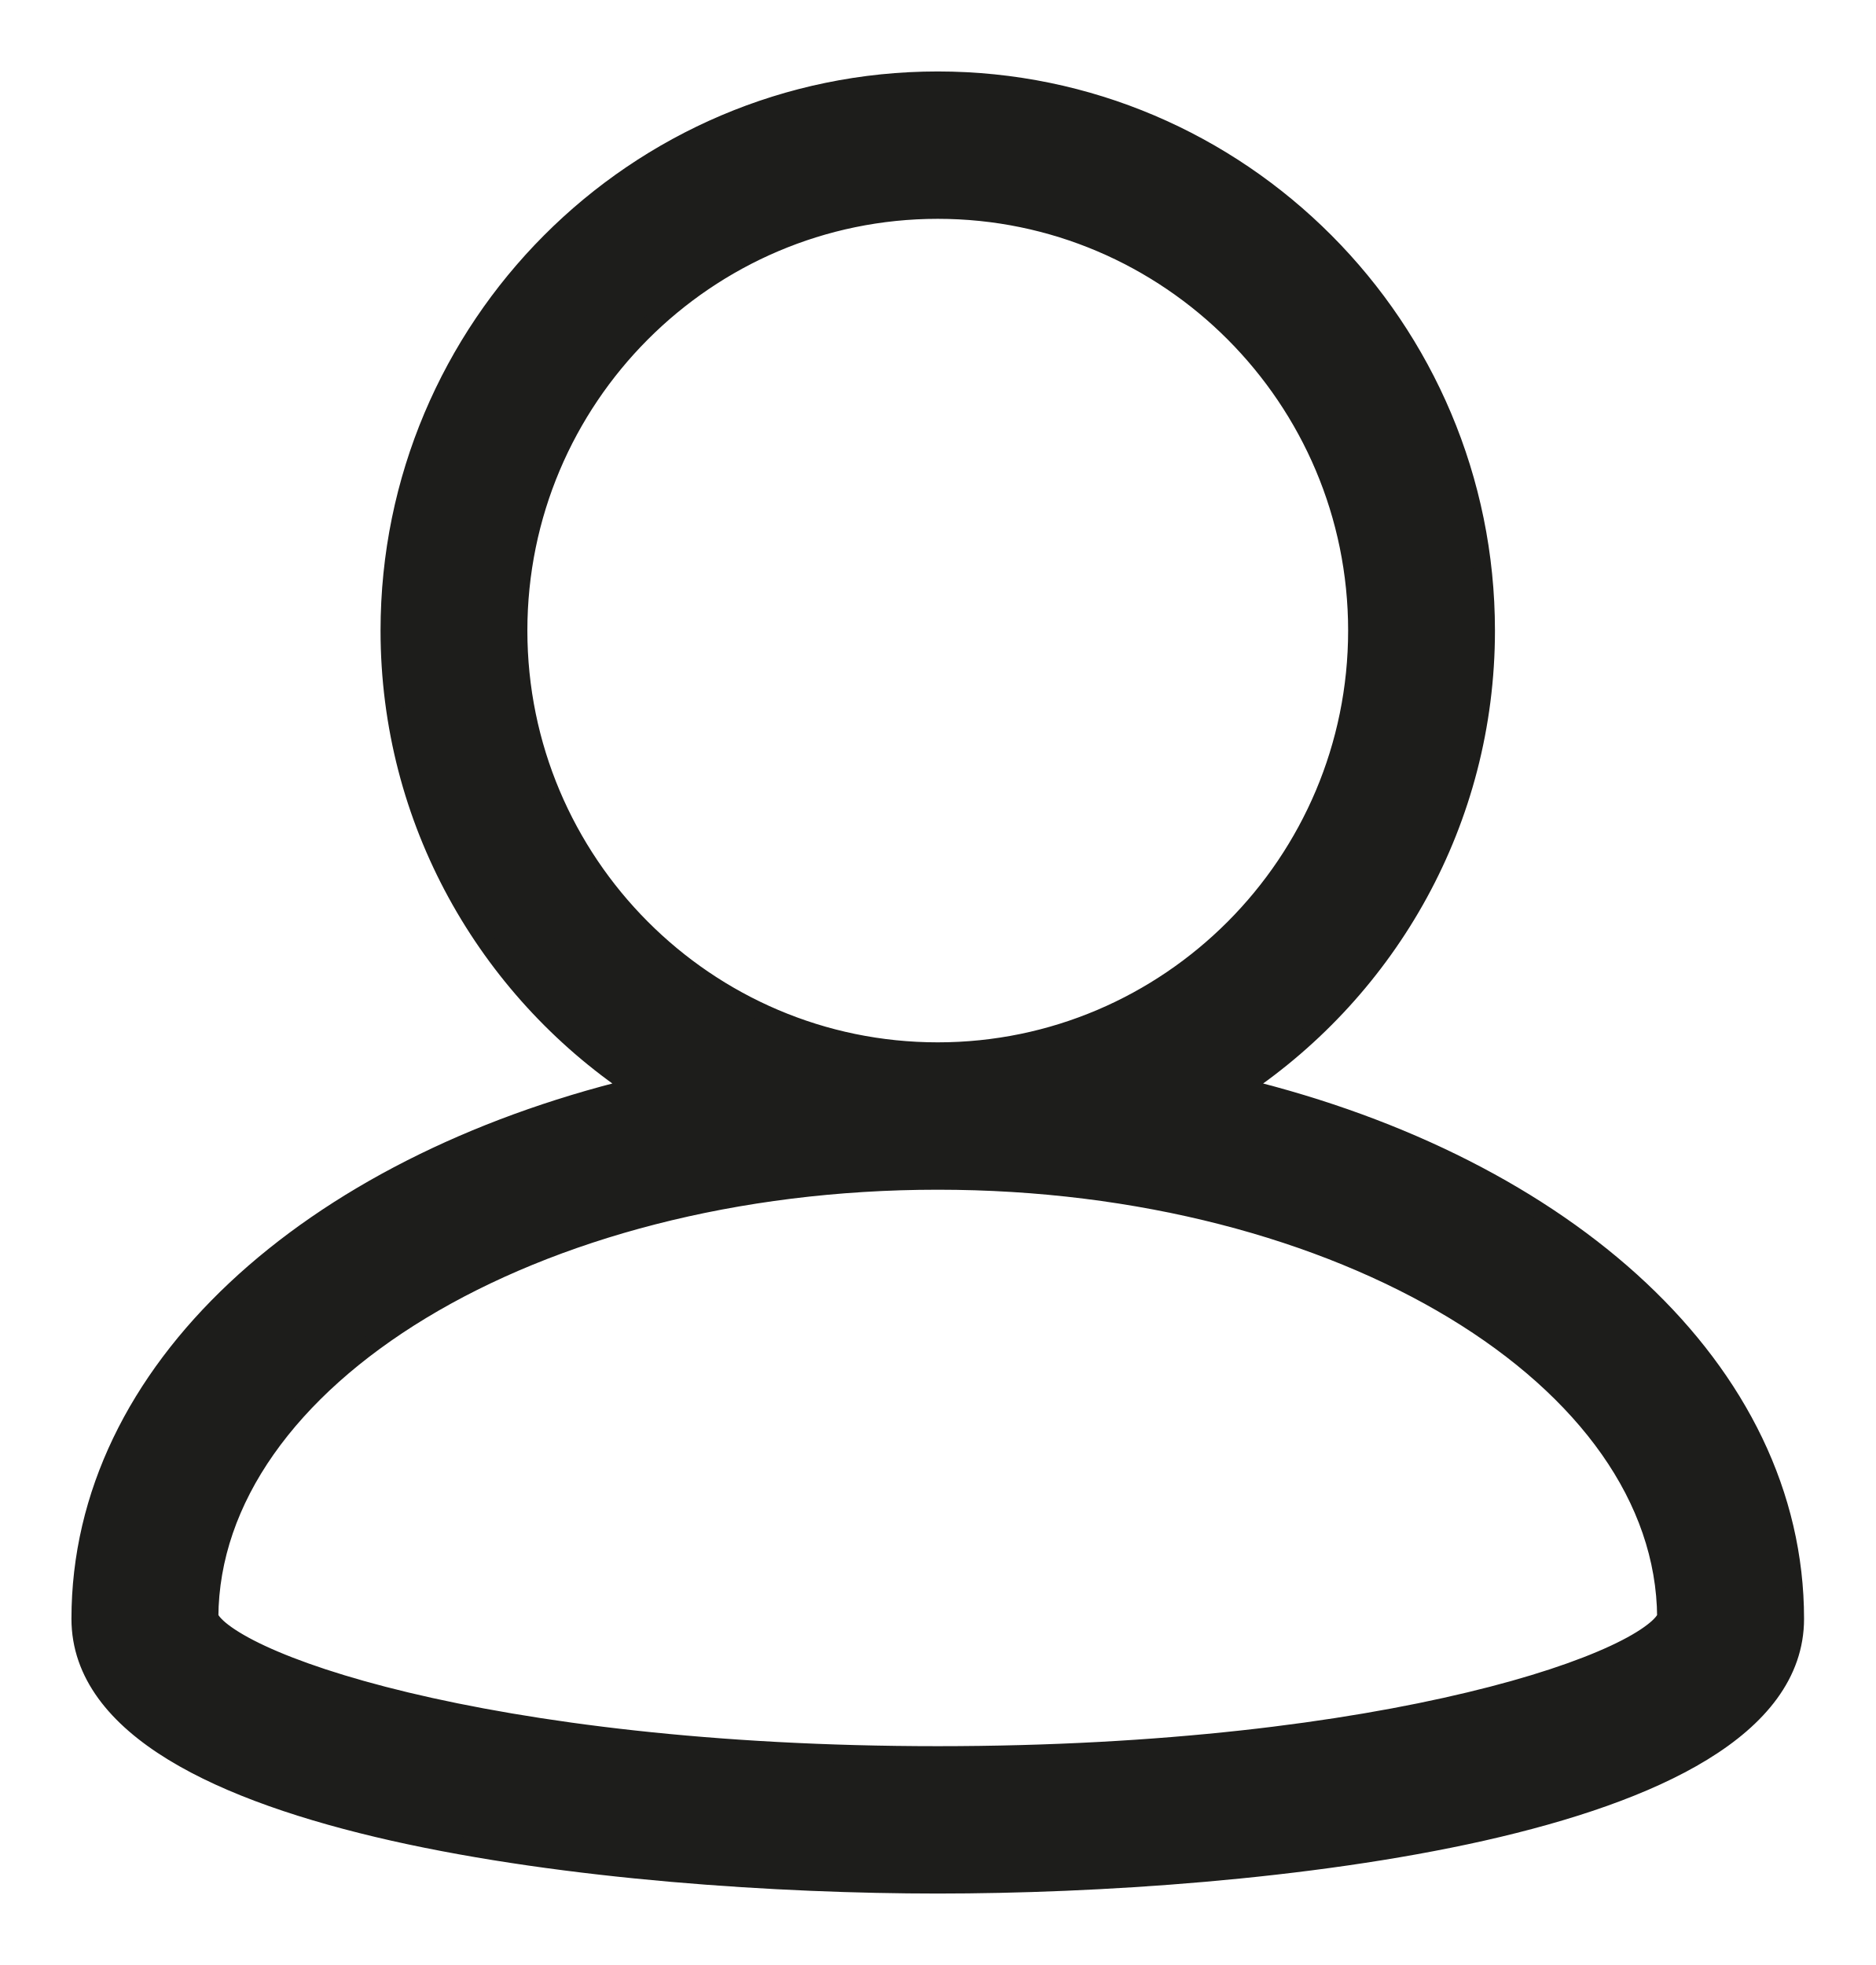
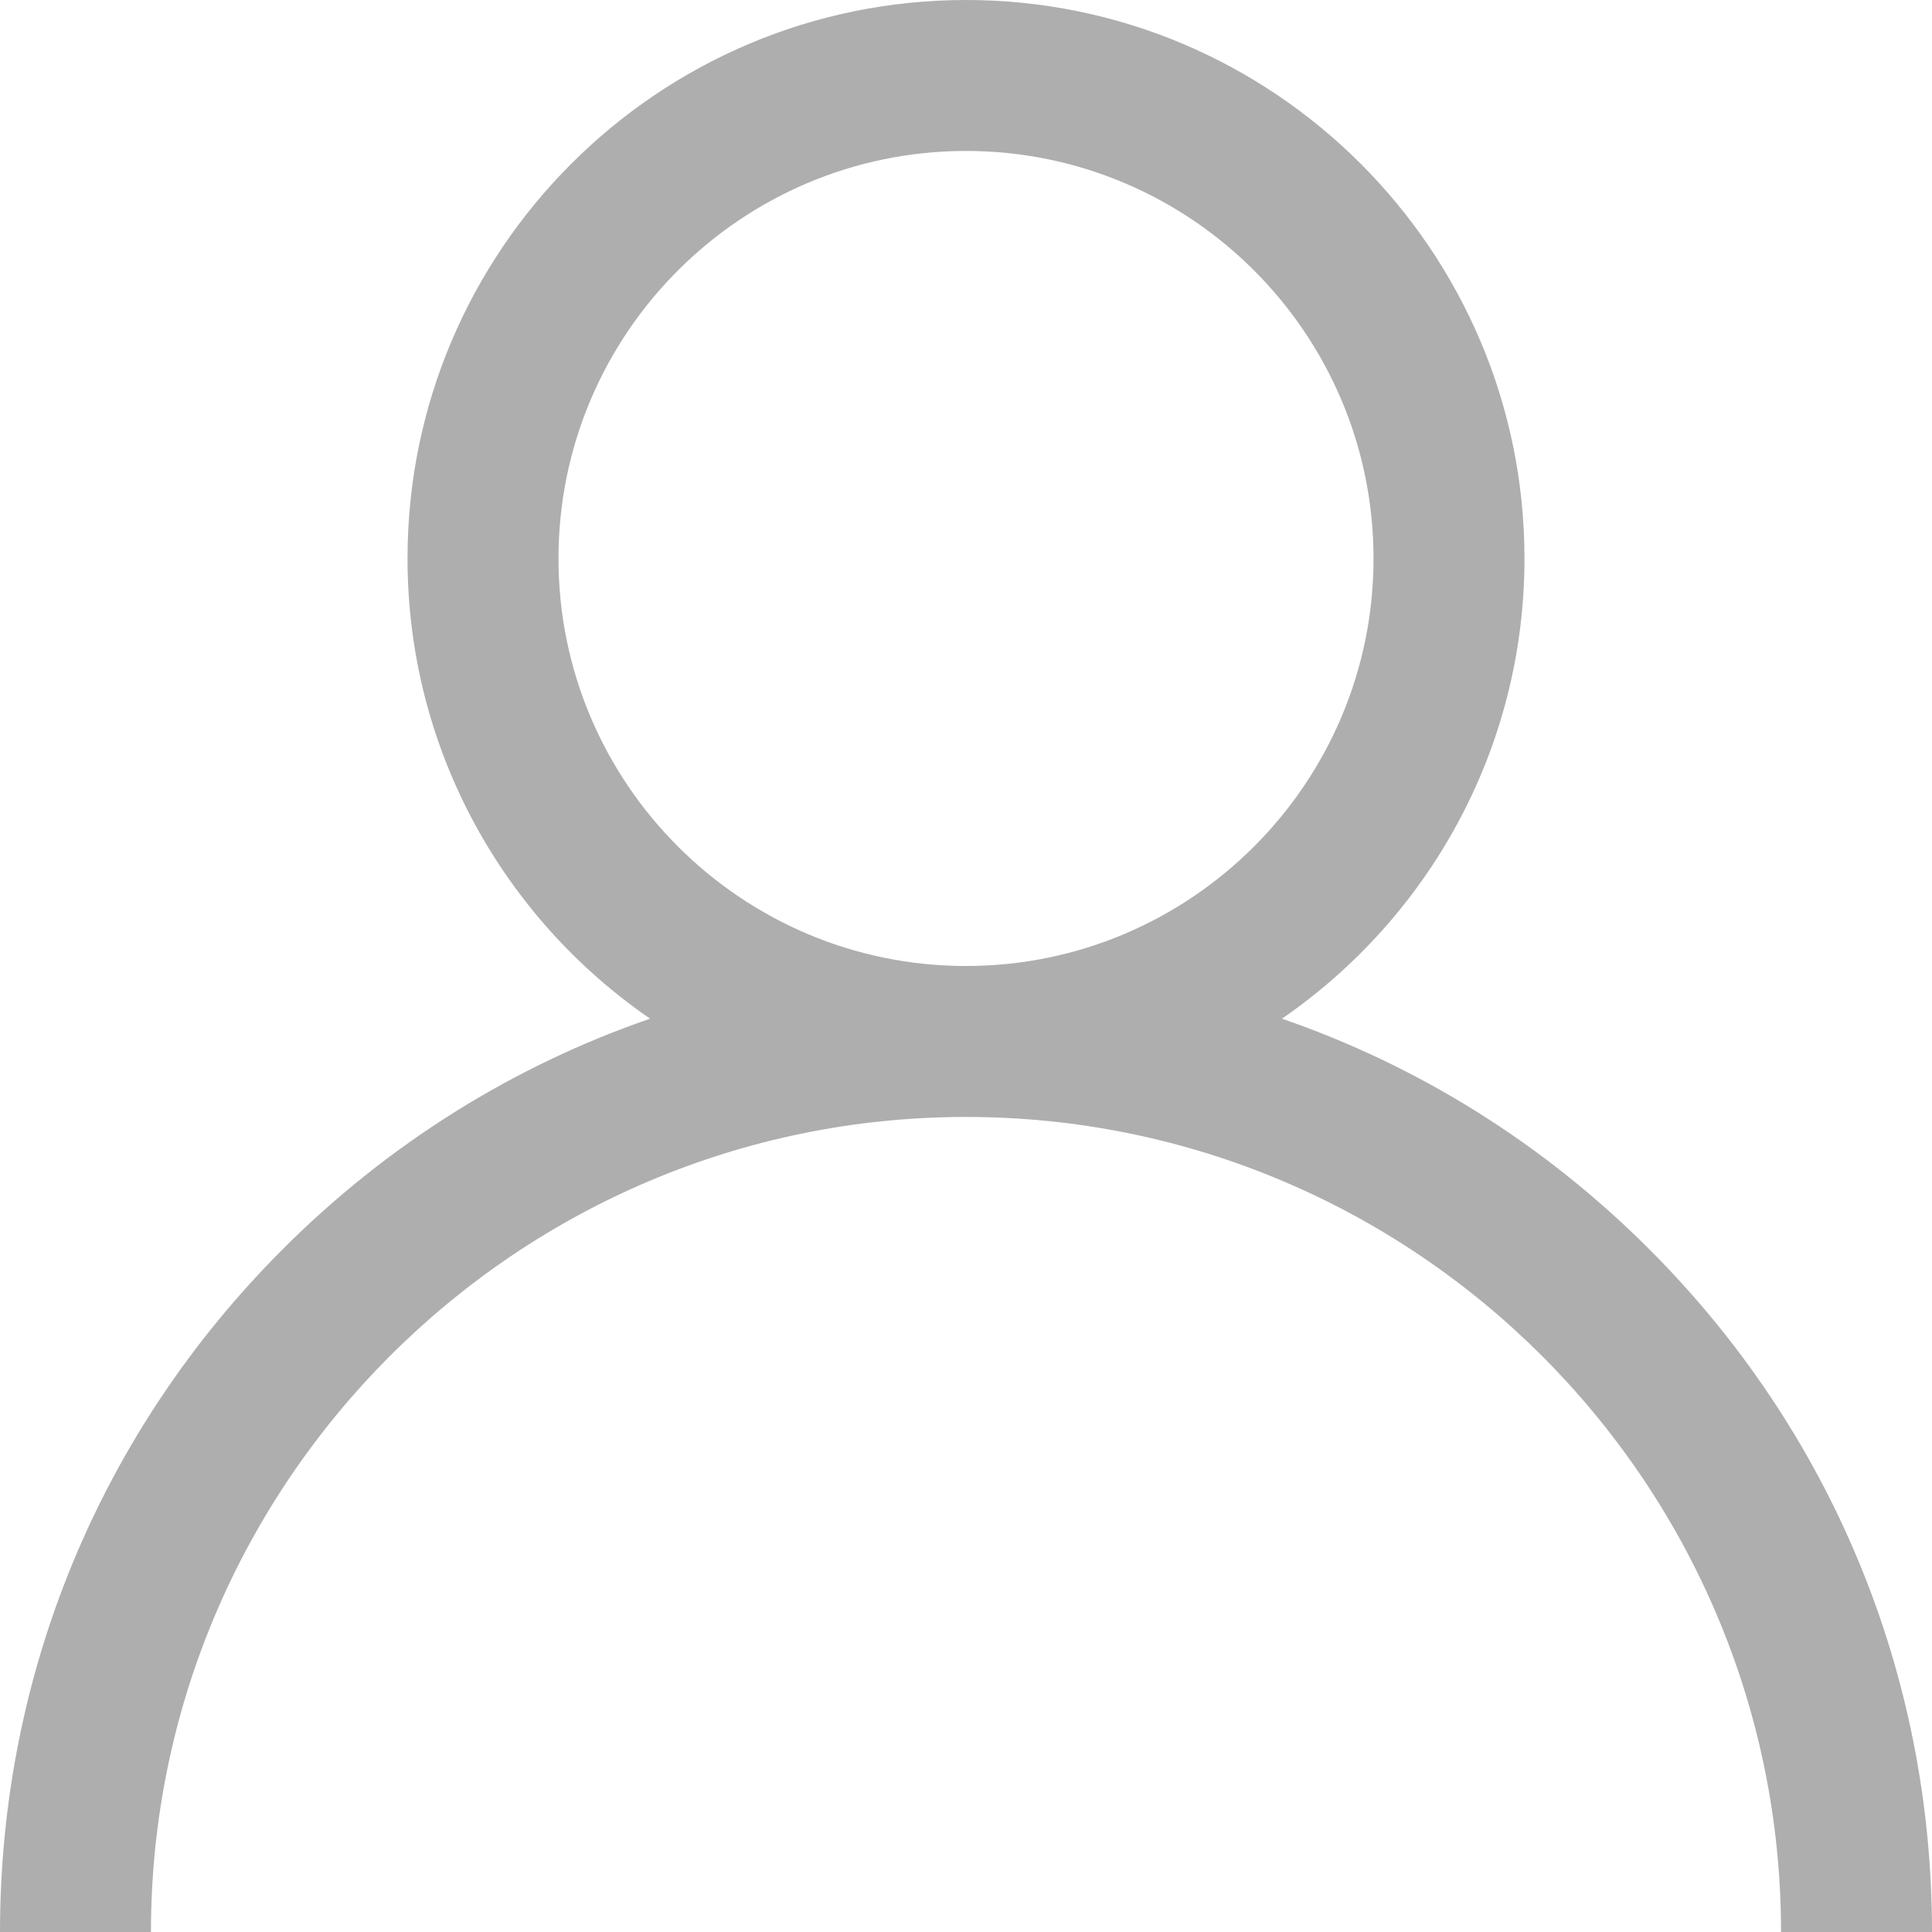
- <svg xmlns="http://www.w3.org/2000/svg" width="21" height="22" viewBox="0 0 21 22" fill="none">
-   <path d="M4.361 7.06C4.361 9.191 5.449 11.068 7.093 12.174C3.468 13.058 0.9 15.337 0.9 18.124C0.9 18.742 1.308 19.232 1.936 19.616C2.565 20.001 3.434 20.292 4.405 20.511C6.349 20.948 8.732 21.1 10.5 21.1C12.268 21.1 14.651 20.948 16.595 20.511C17.566 20.292 18.435 20.001 19.064 19.616C19.692 19.232 20.1 18.742 20.1 18.124C20.1 15.337 17.532 13.058 13.907 12.174C15.551 11.068 16.639 9.191 16.639 7.06C16.639 3.664 13.885 0.9 10.5 0.9C7.115 0.9 4.361 3.664 4.361 7.06ZM5.805 7.06C5.805 4.463 7.912 2.35 10.5 2.35C13.088 2.35 15.195 4.463 15.195 7.06C15.195 9.657 13.088 11.77 10.5 11.77C7.912 11.77 5.805 9.657 5.805 7.06ZM10.5 19.65C7.971 19.65 5.952 19.382 4.549 19.046C3.847 18.878 3.302 18.693 2.926 18.518C2.737 18.43 2.594 18.346 2.495 18.27C2.401 18.198 2.359 18.141 2.345 18.104C2.353 16.78 3.246 15.563 4.719 14.671C6.196 13.777 8.24 13.22 10.5 13.22C12.759 13.22 14.803 13.777 16.28 14.671C17.753 15.563 18.646 16.779 18.655 18.104C18.642 18.14 18.6 18.197 18.506 18.269C18.408 18.345 18.265 18.429 18.076 18.517C17.7 18.692 17.155 18.877 16.453 19.045C15.051 19.382 13.031 19.65 10.5 19.65Z" fill="#1D1D1B" stroke="#1D1D1B" stroke-width="0.2" />
+ <svg xmlns="http://www.w3.org/2000/svg" width="15" height="15" viewBox="0 0 15 15" fill="none">
+   <path d="M12.803 9.697C11.986 8.88 11.014 8.275 9.953 7.909C11.089 7.127 11.836 5.817 11.836 4.336C11.836 1.945 9.891 0 7.5 0C5.109 0 3.164 1.945 3.164 4.336C3.164 5.817 3.91 7.127 5.047 7.909C3.986 8.275 3.014 8.88 2.197 9.697C0.78 11.113 0 12.997 0 15H1.172C1.172 11.511 4.011 8.672 7.5 8.672C10.989 8.672 13.828 11.511 13.828 15H15C15 12.997 14.22 11.113 12.803 9.697ZM7.5 7.5C5.755 7.5 4.336 6.081 4.336 4.336C4.336 2.591 5.755 1.172 7.5 1.172C9.245 1.172 10.664 2.591 10.664 4.336C10.664 6.081 9.245 7.5 7.5 7.5Z" fill="#AEAEAE" />
</svg>
